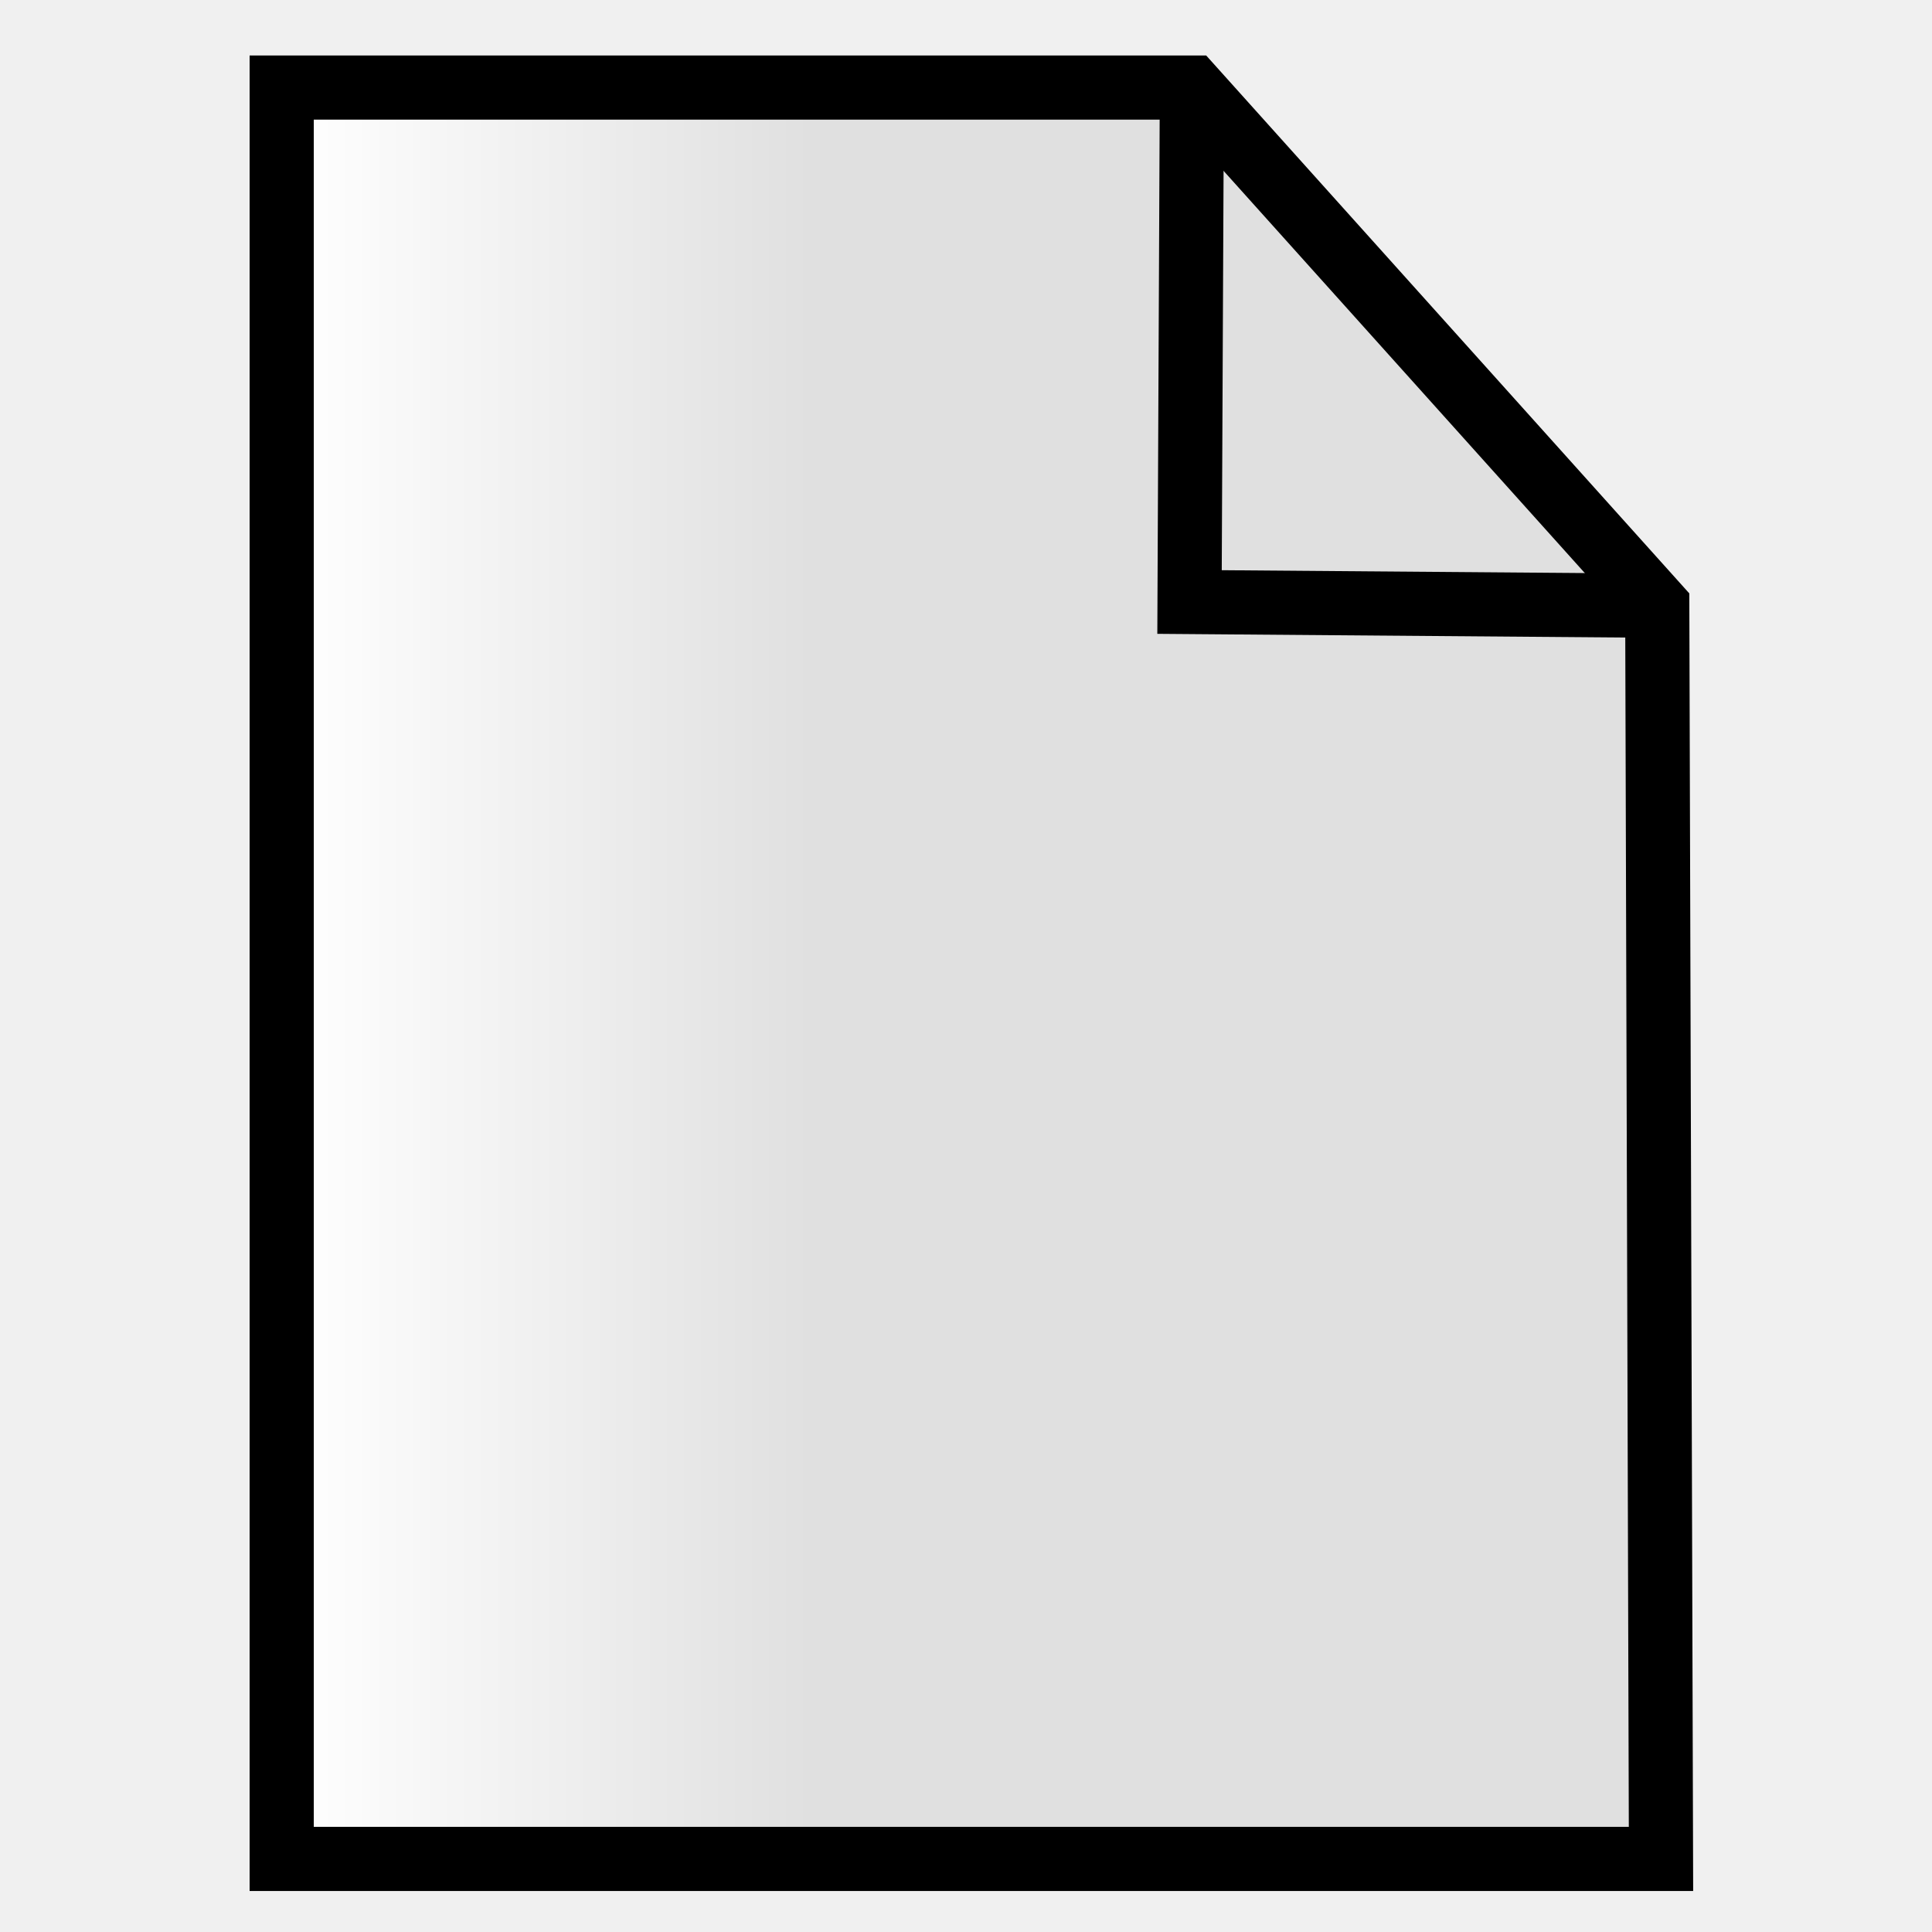
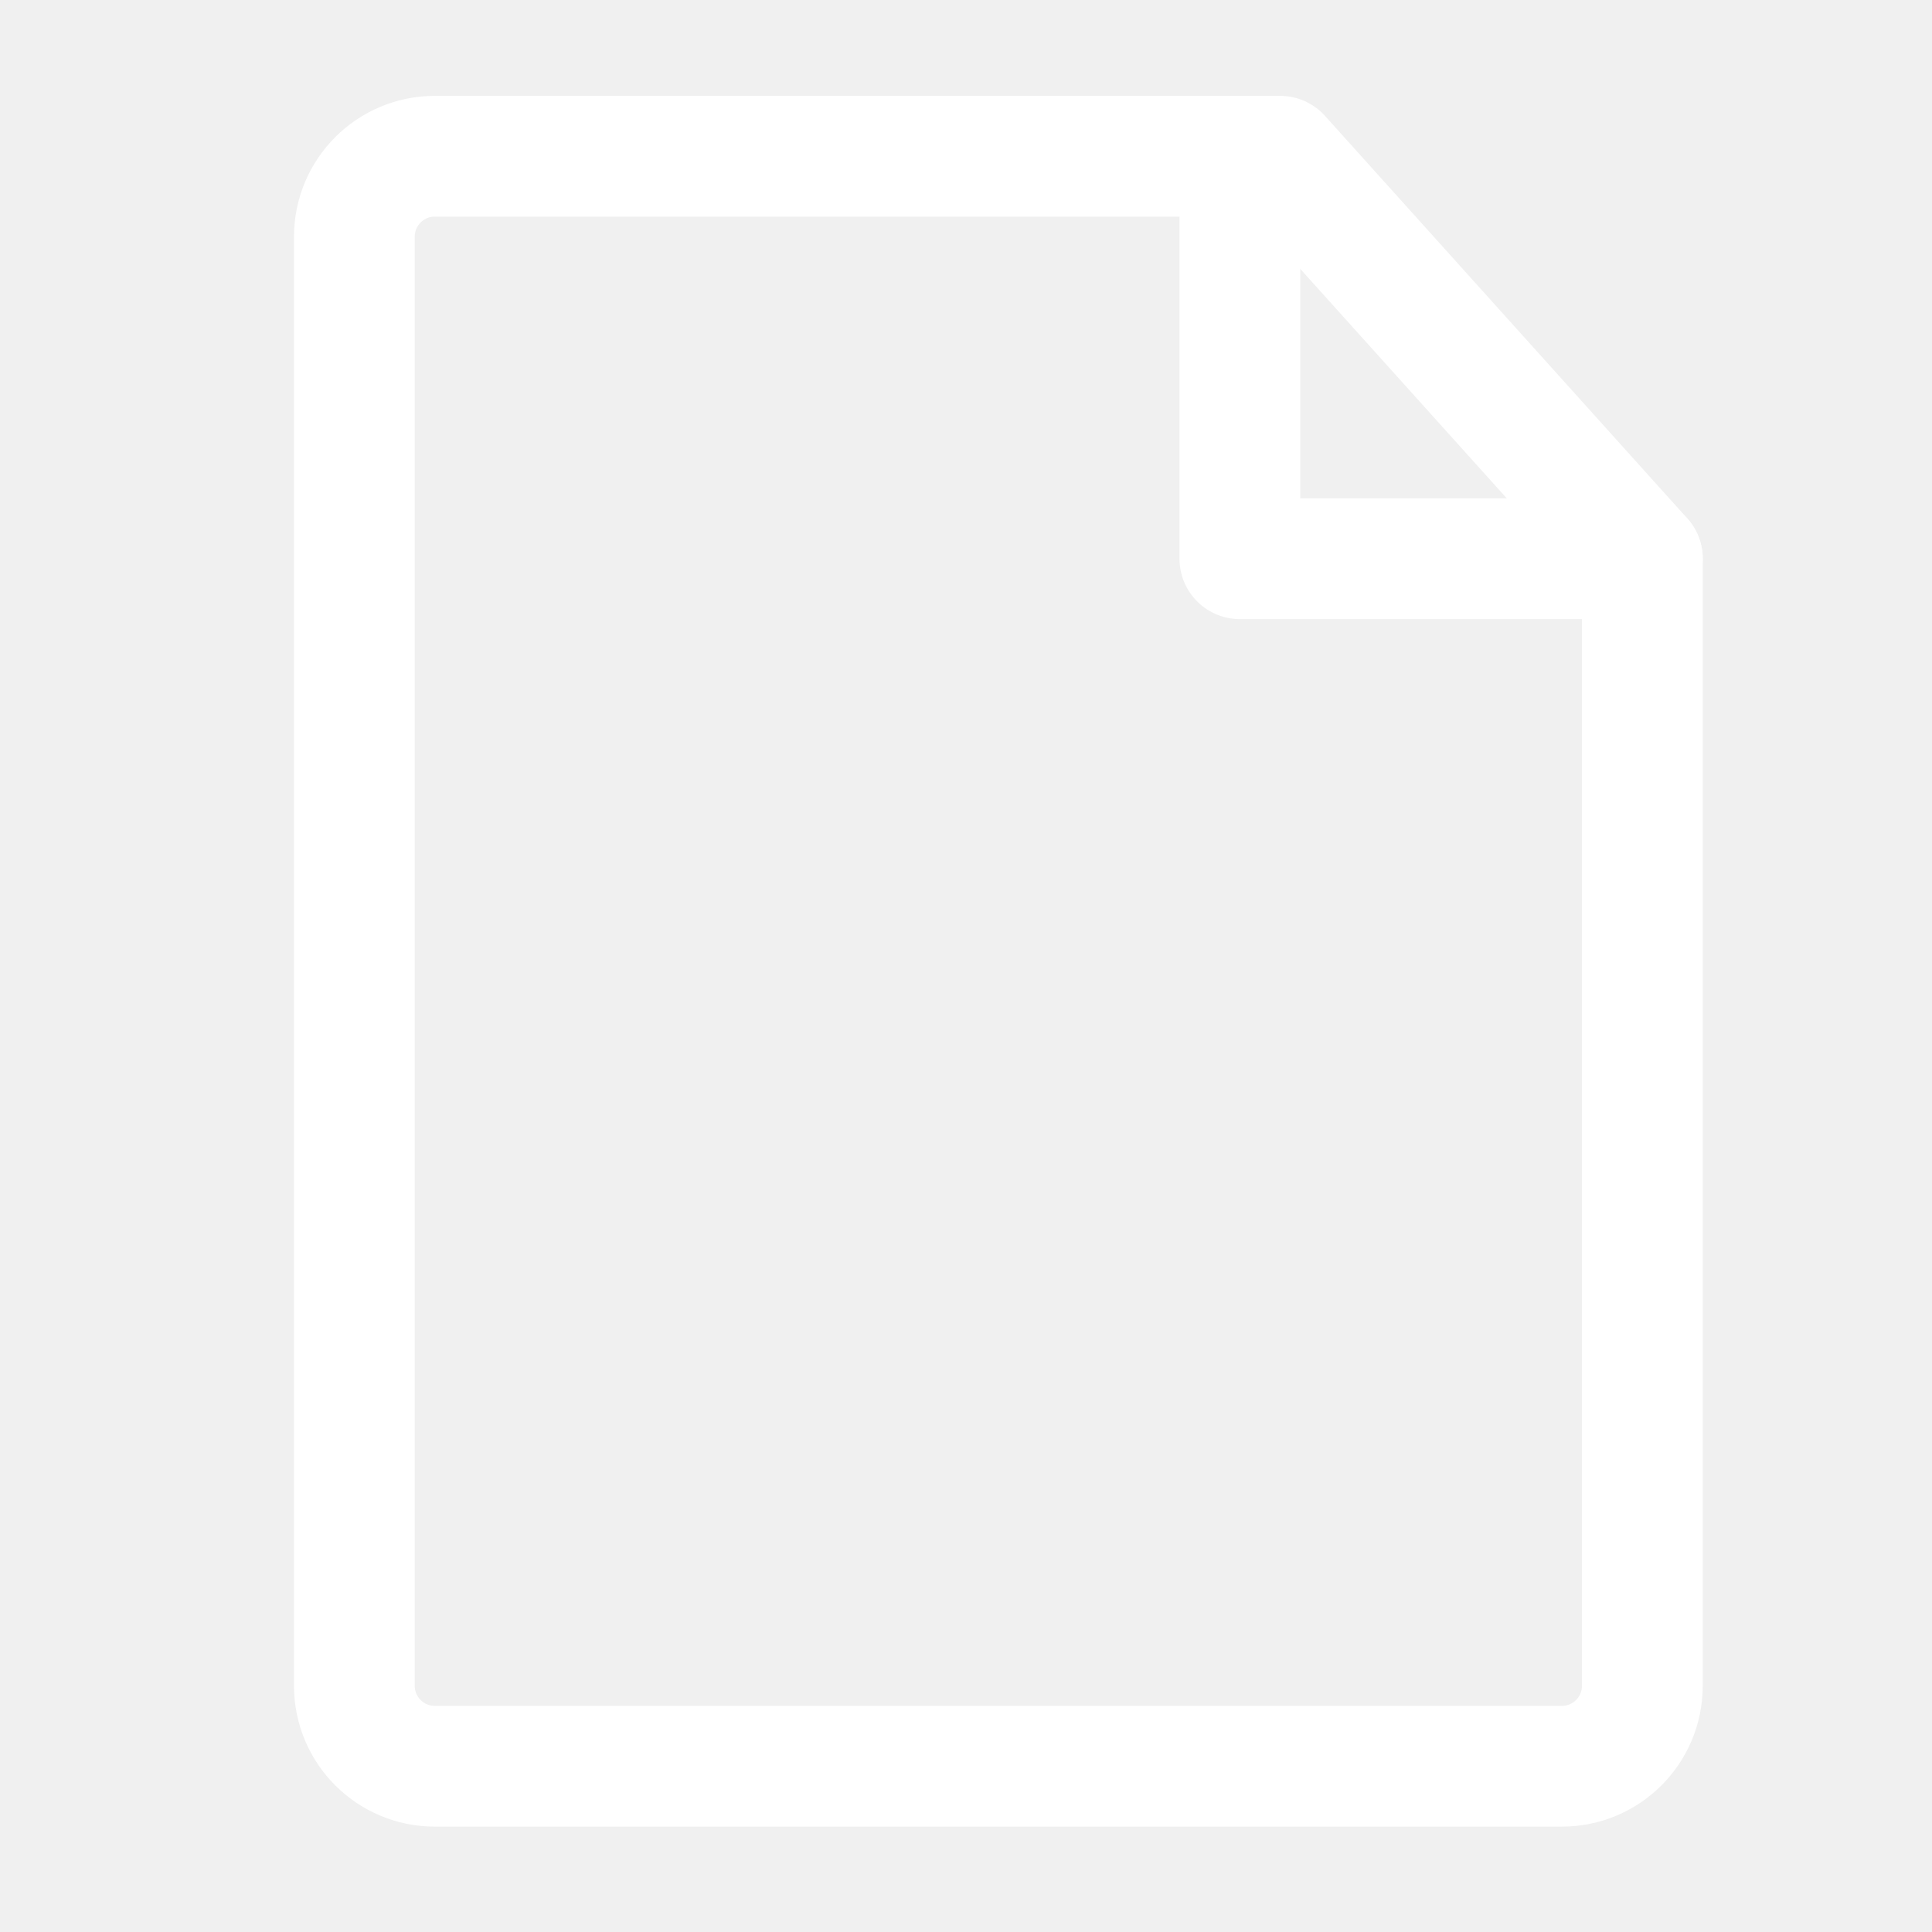
- <svg xmlns="http://www.w3.org/2000/svg" xmlns:xlink="http://www.w3.org/1999/xlink" width="100" height="100" viewBox="0 0 26.458 26.458" version="1.1" id="svg5">
-   <defs id="defs2">
-     <linearGradient id="linearGradient1420">
-       <stop style="stop-color:#e0e0e0;stop-opacity:1;" offset="0" id="stop1416" />
-       <stop style="stop-color:#ffffff;stop-opacity:1" offset="1" id="stop1418" />
-     </linearGradient>
-     <linearGradient id="linearGradient3056">
-       <stop style="stop-color:#45c200;stop-opacity:1" offset="0" id="stop826" />
-       <stop style="stop-color:#53e900;stop-opacity:1" offset="1" id="stop828" />
-     </linearGradient>
-     <linearGradient id="linearGradient3056-2">
-       <stop style="stop-color:#45c200;stop-opacity:1" offset="0" id="stop3052" />
-       <stop style="stop-color:#5fff07;stop-opacity:1" offset="1" id="stop3054" />
-     </linearGradient>
-     <linearGradient xlink:href="#linearGradient1420" id="linearGradient1422" x1="7.844" y1="11.27" x2="1.926" y2="11.27" gradientUnits="userSpaceOnUse" />
-   </defs>
-   <g id="layer1">
-     <g id="g1755" transform="matrix(1.106358,0,0,1.106358,-1.414816,-1.417466)">
-       <path id="rect848-1" style="fill:url(#linearGradient1422);stroke:#000000;stroke-width:0.722" transform="matrix(1.1,0,0,1.1,2.693212,0.9304243)" d="M 1.884,1.304 H 12.126 l 5.237,5.831 0.042,14.102 H 1.884 Z" />
-       <path style="fill:none;stroke:#000000;stroke-width:0.794;stroke-linecap:butt;stroke-linejoin:miter;stroke-miterlimit:4;stroke-dasharray:none;stroke-opacity:1" d="m 16.032,2.365 -0.029,6.368 5.79,0.046" id="path1641" />
-     </g>
-   </g>
+ <svg xmlns="http://www.w3.org/2000/svg" width="35" height="35" viewBox="0 0 48 48" fill="none" version="1.1" id="svg18">
+   <defs id="defs22" />
+   <rect width="48" height="48" fill="white" fill-opacity="0.01" id="rect2" />
+   <path d="m 10.804,43.882 h 28 c 1.105,0 2,-0.895 2,-2 v -28 l -9,-10 h -21 c -1.105,0 -2,0.895 -2,2 V 41.882 c 0,1.105 0.895,2 2,2 z" stroke="#ffffff" stroke-width="3" stroke-linecap="round" stroke-linejoin="round" id="path2" />
+   <path d="M 30.804,3.882 V 13.882 h 10" stroke="#ffffff" stroke-width="3" stroke-linecap="round" stroke-linejoin="round" id="path8" />
</svg>
